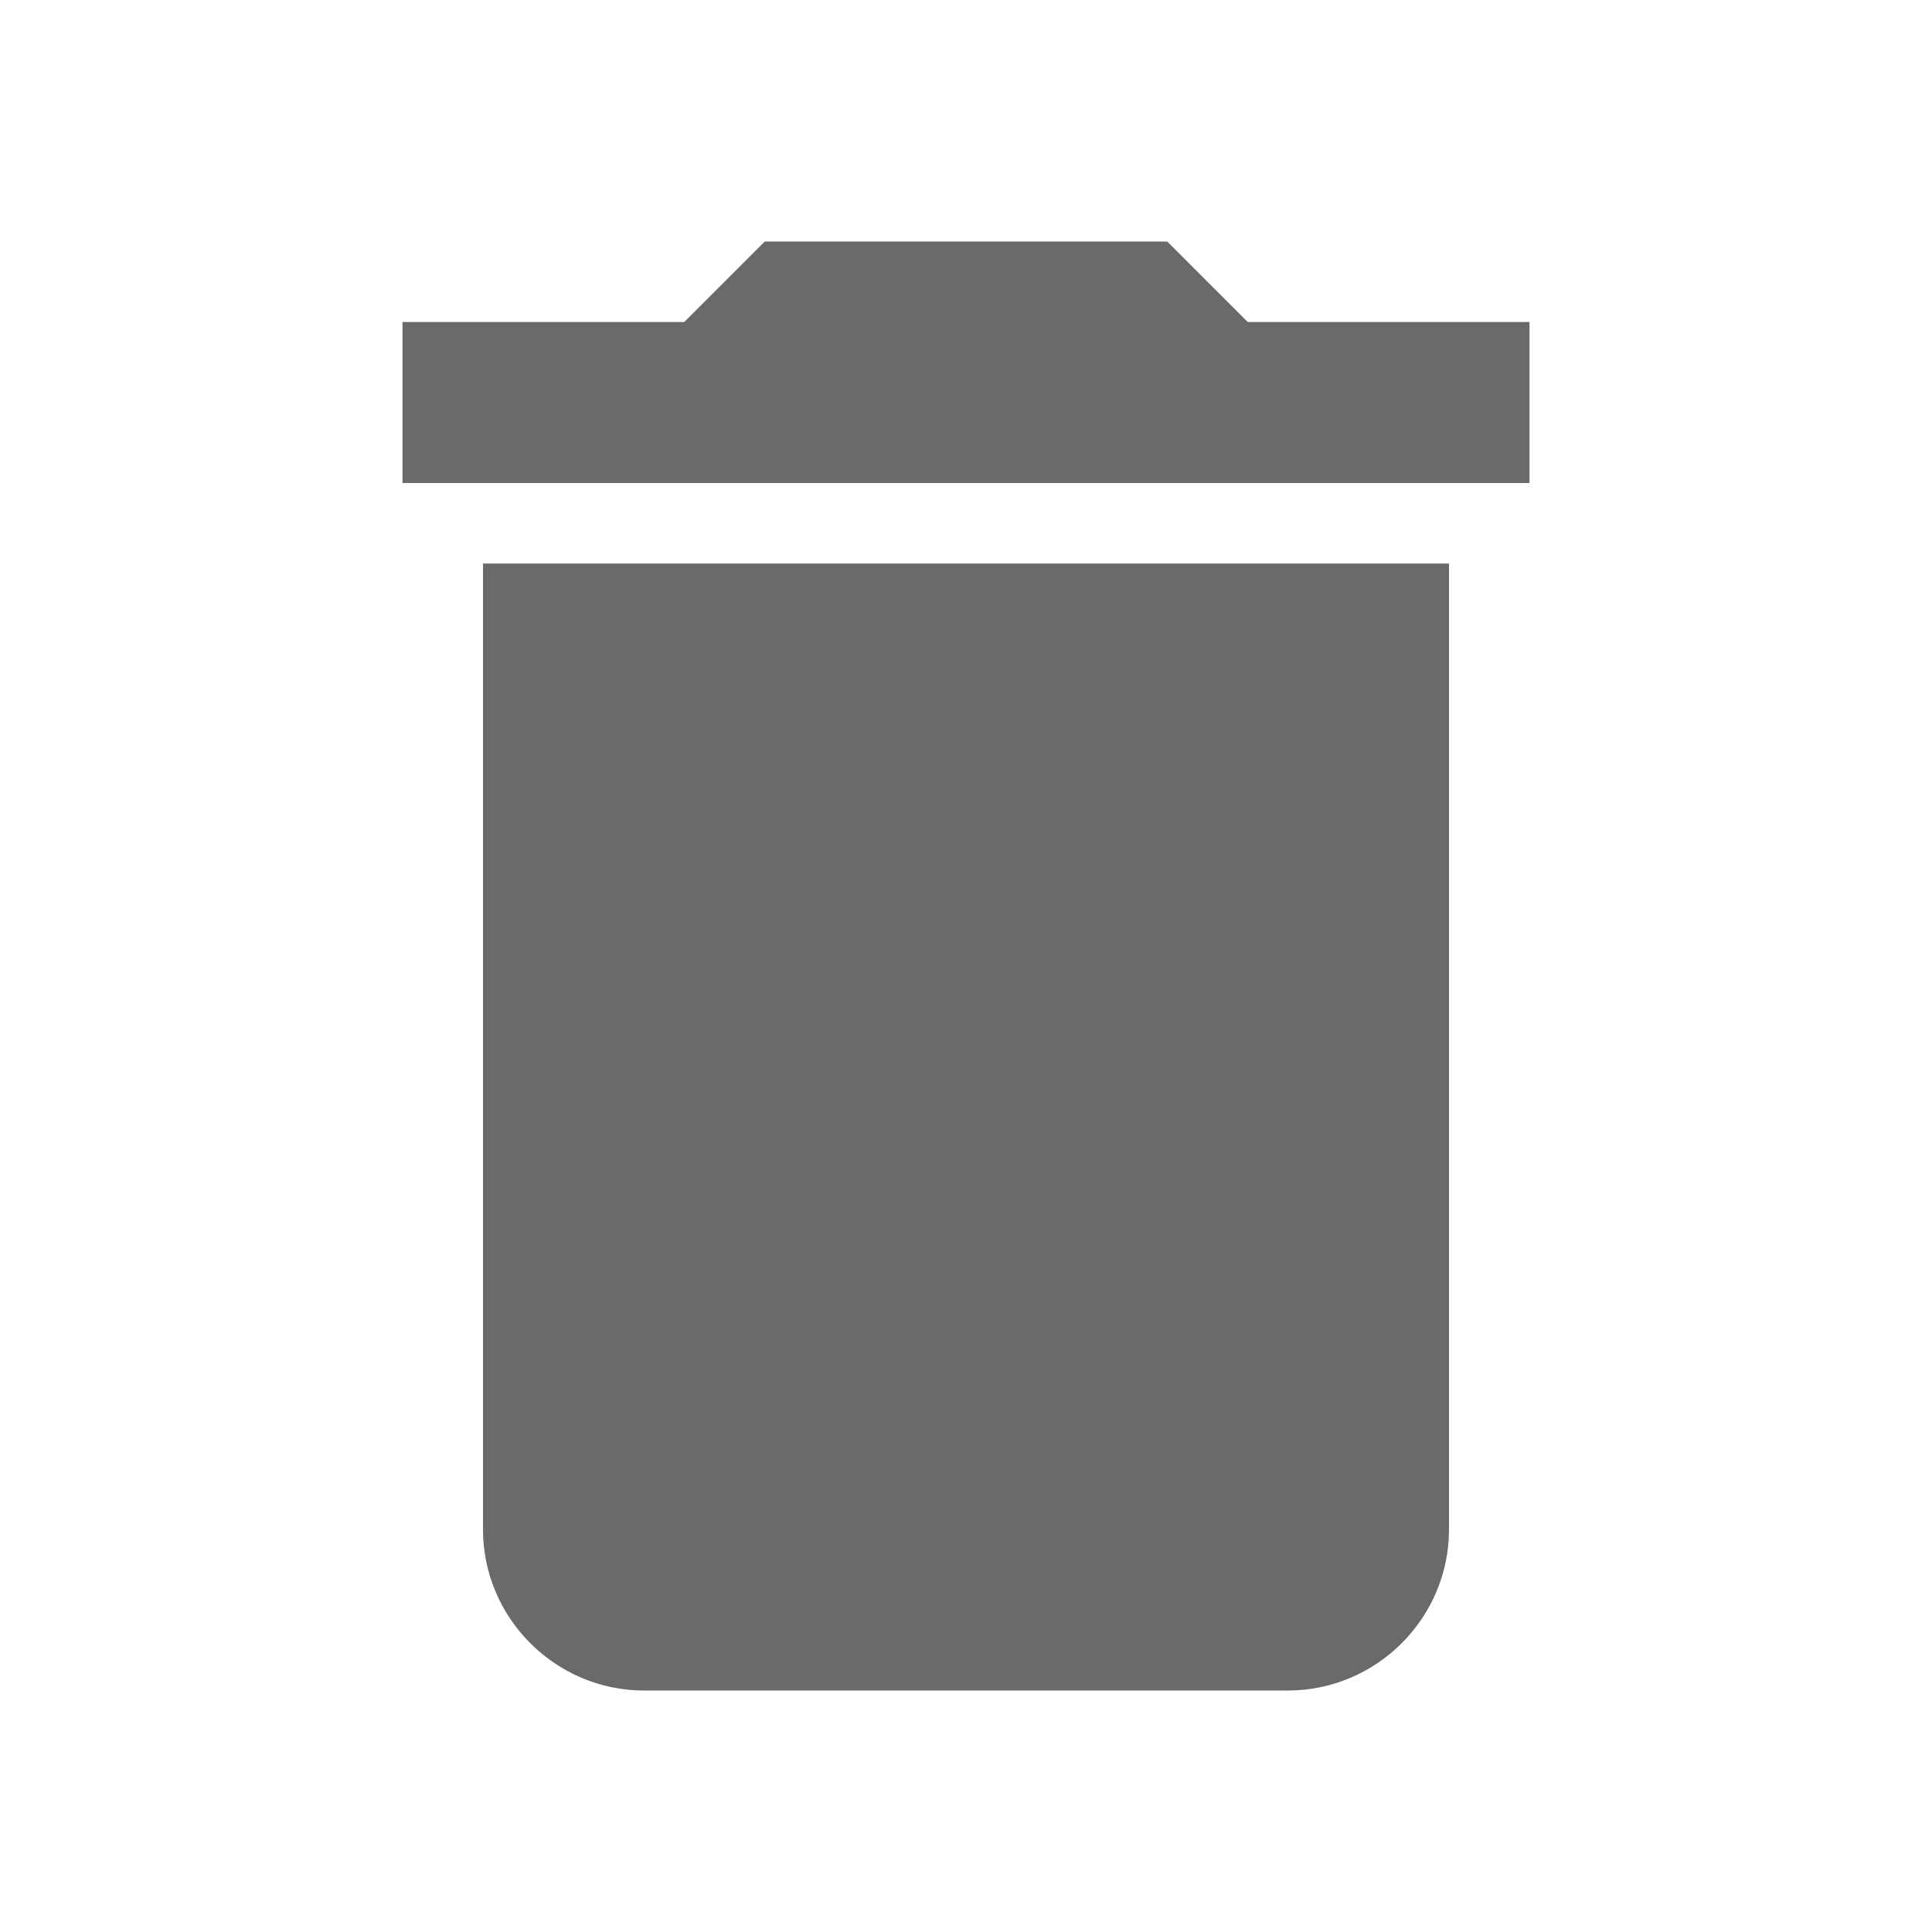
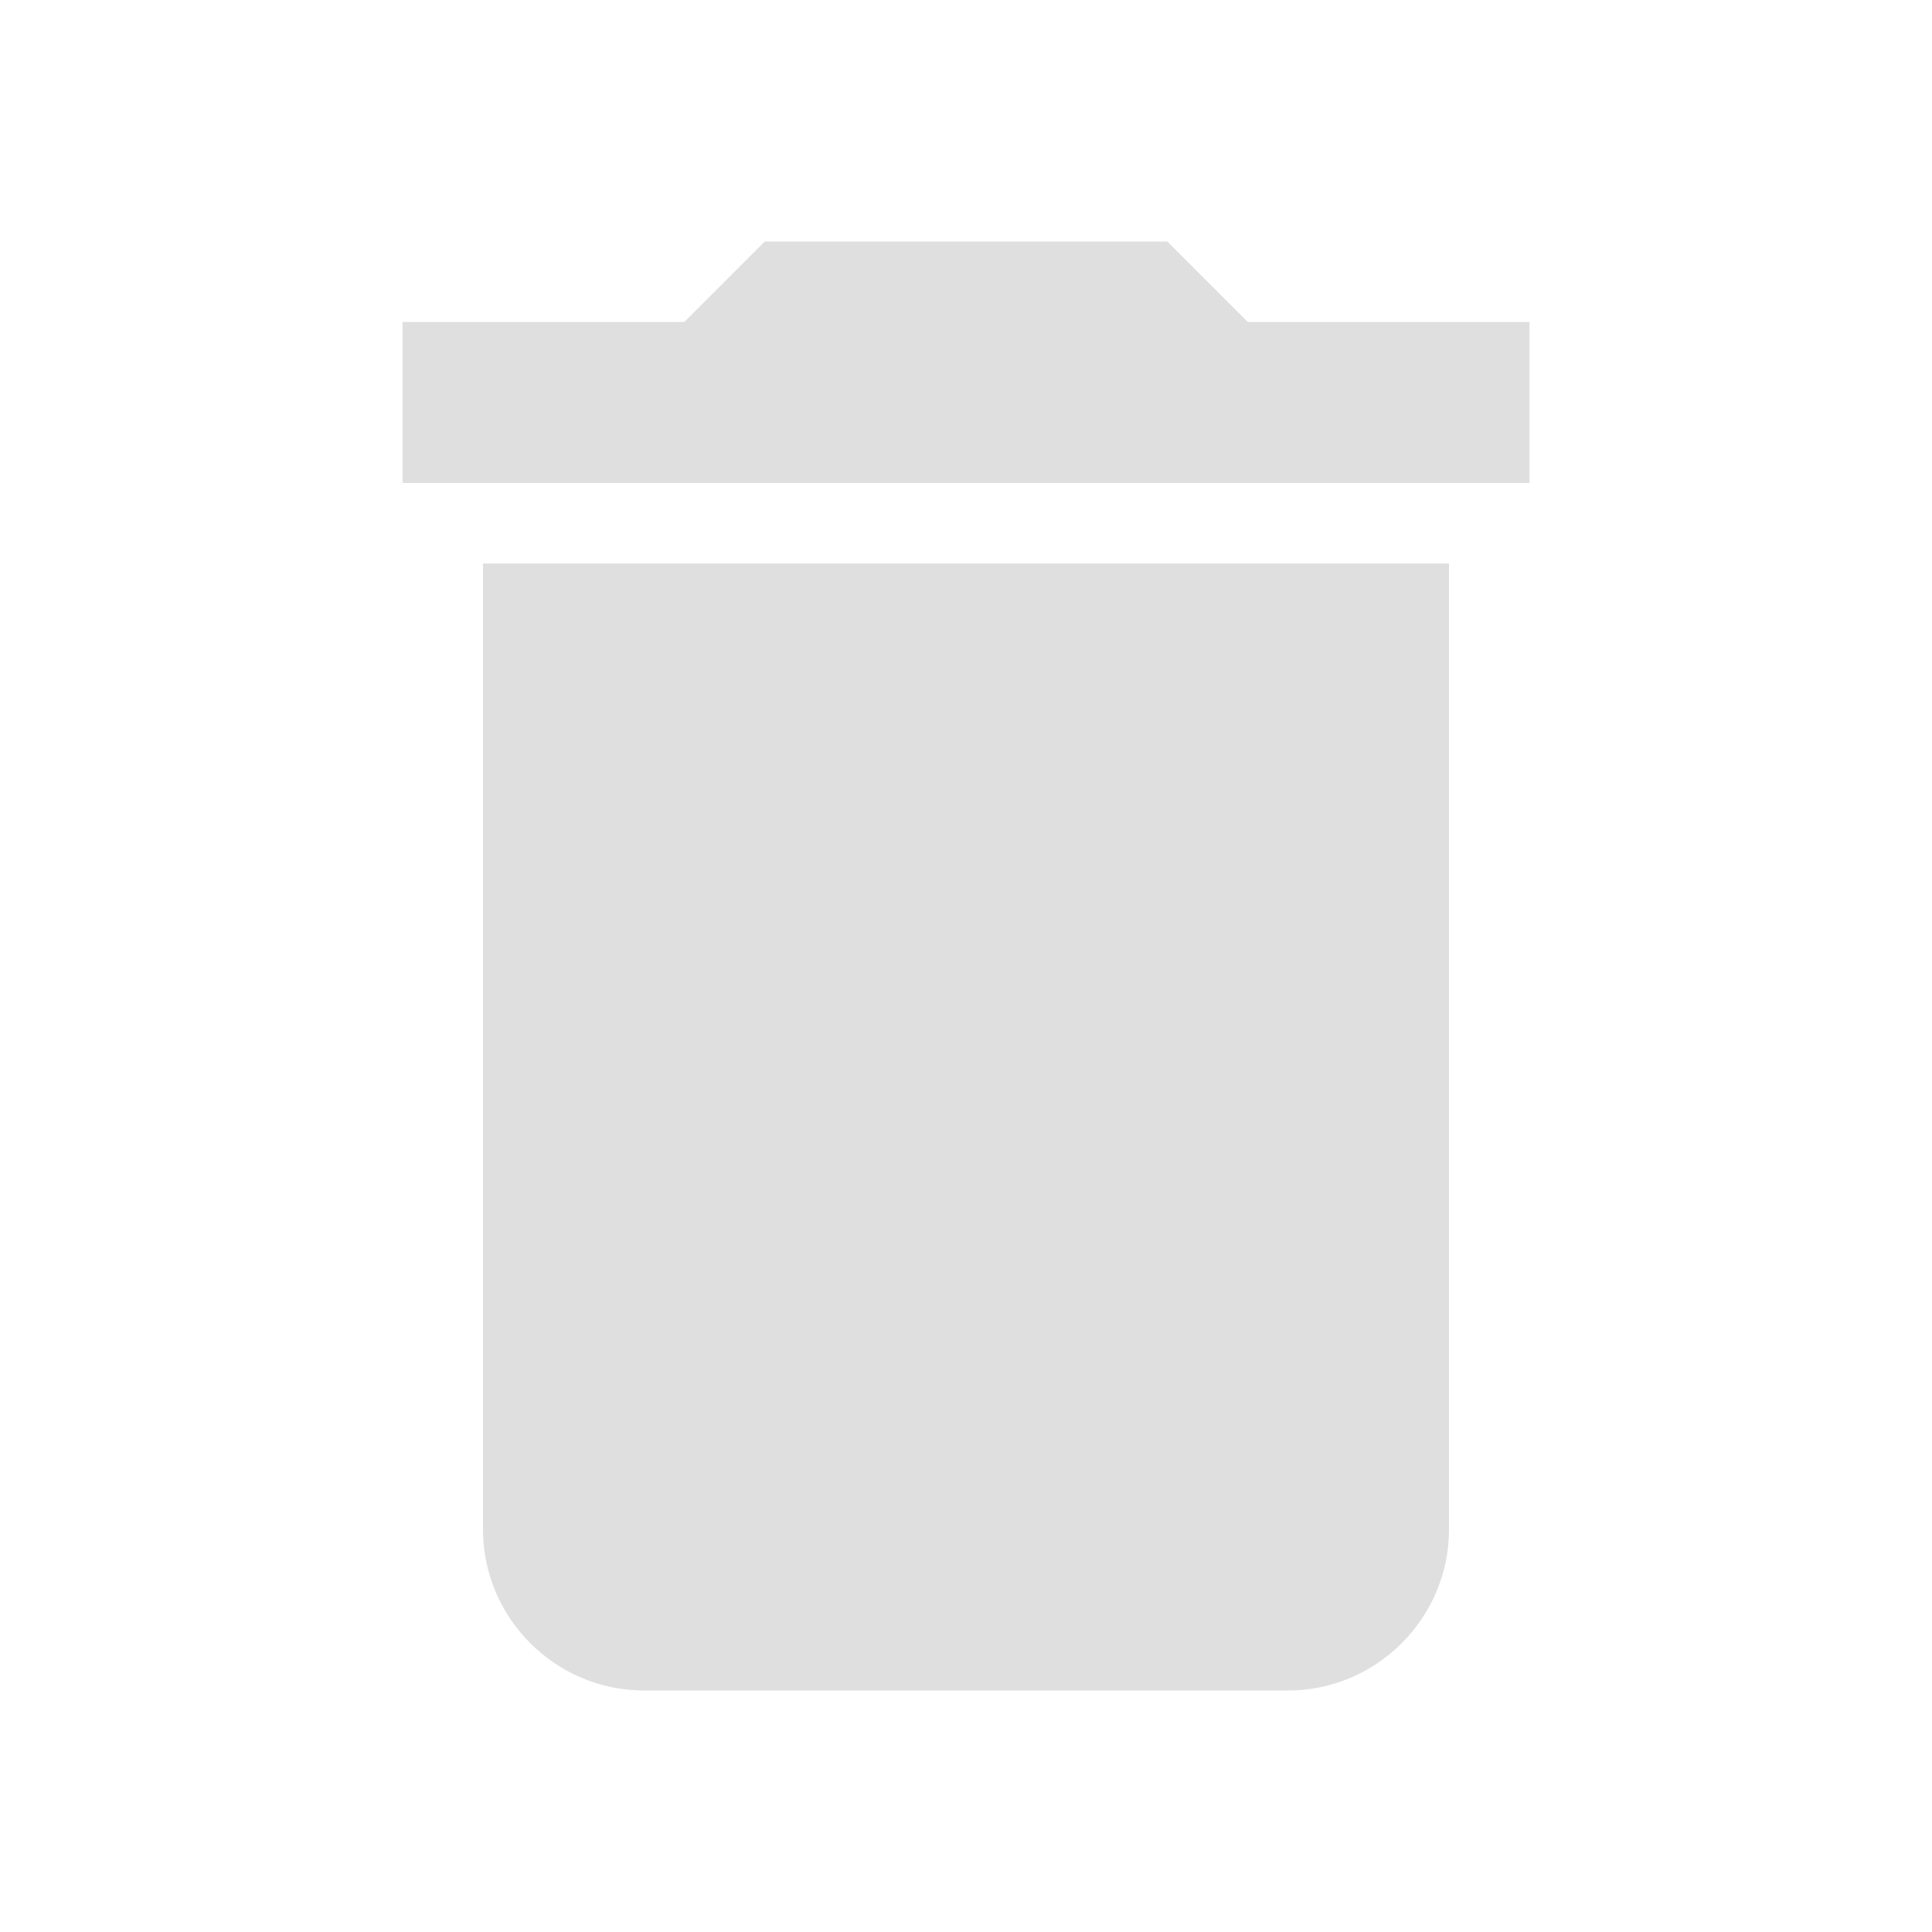
- <svg class="removeIcon" focusable="false" fill="#6a6a6a" aria-hidden="true" viewBox="0 0 24 24" data-testid="DeleteIcon">
+ <svg class="removeIcon" focusable="false" fill="#dfdfdf" aria-hidden="true" viewBox="0 0 24 24" data-testid="DeleteIcon">
  <path d="M6 19c0 1.1.9 2 2 2h8c1.1 0 2-.9 2-2V7H6v12zM19 4h-3.5l-1-1h-5l-1 1H5v2h14V4z" />
</svg>
